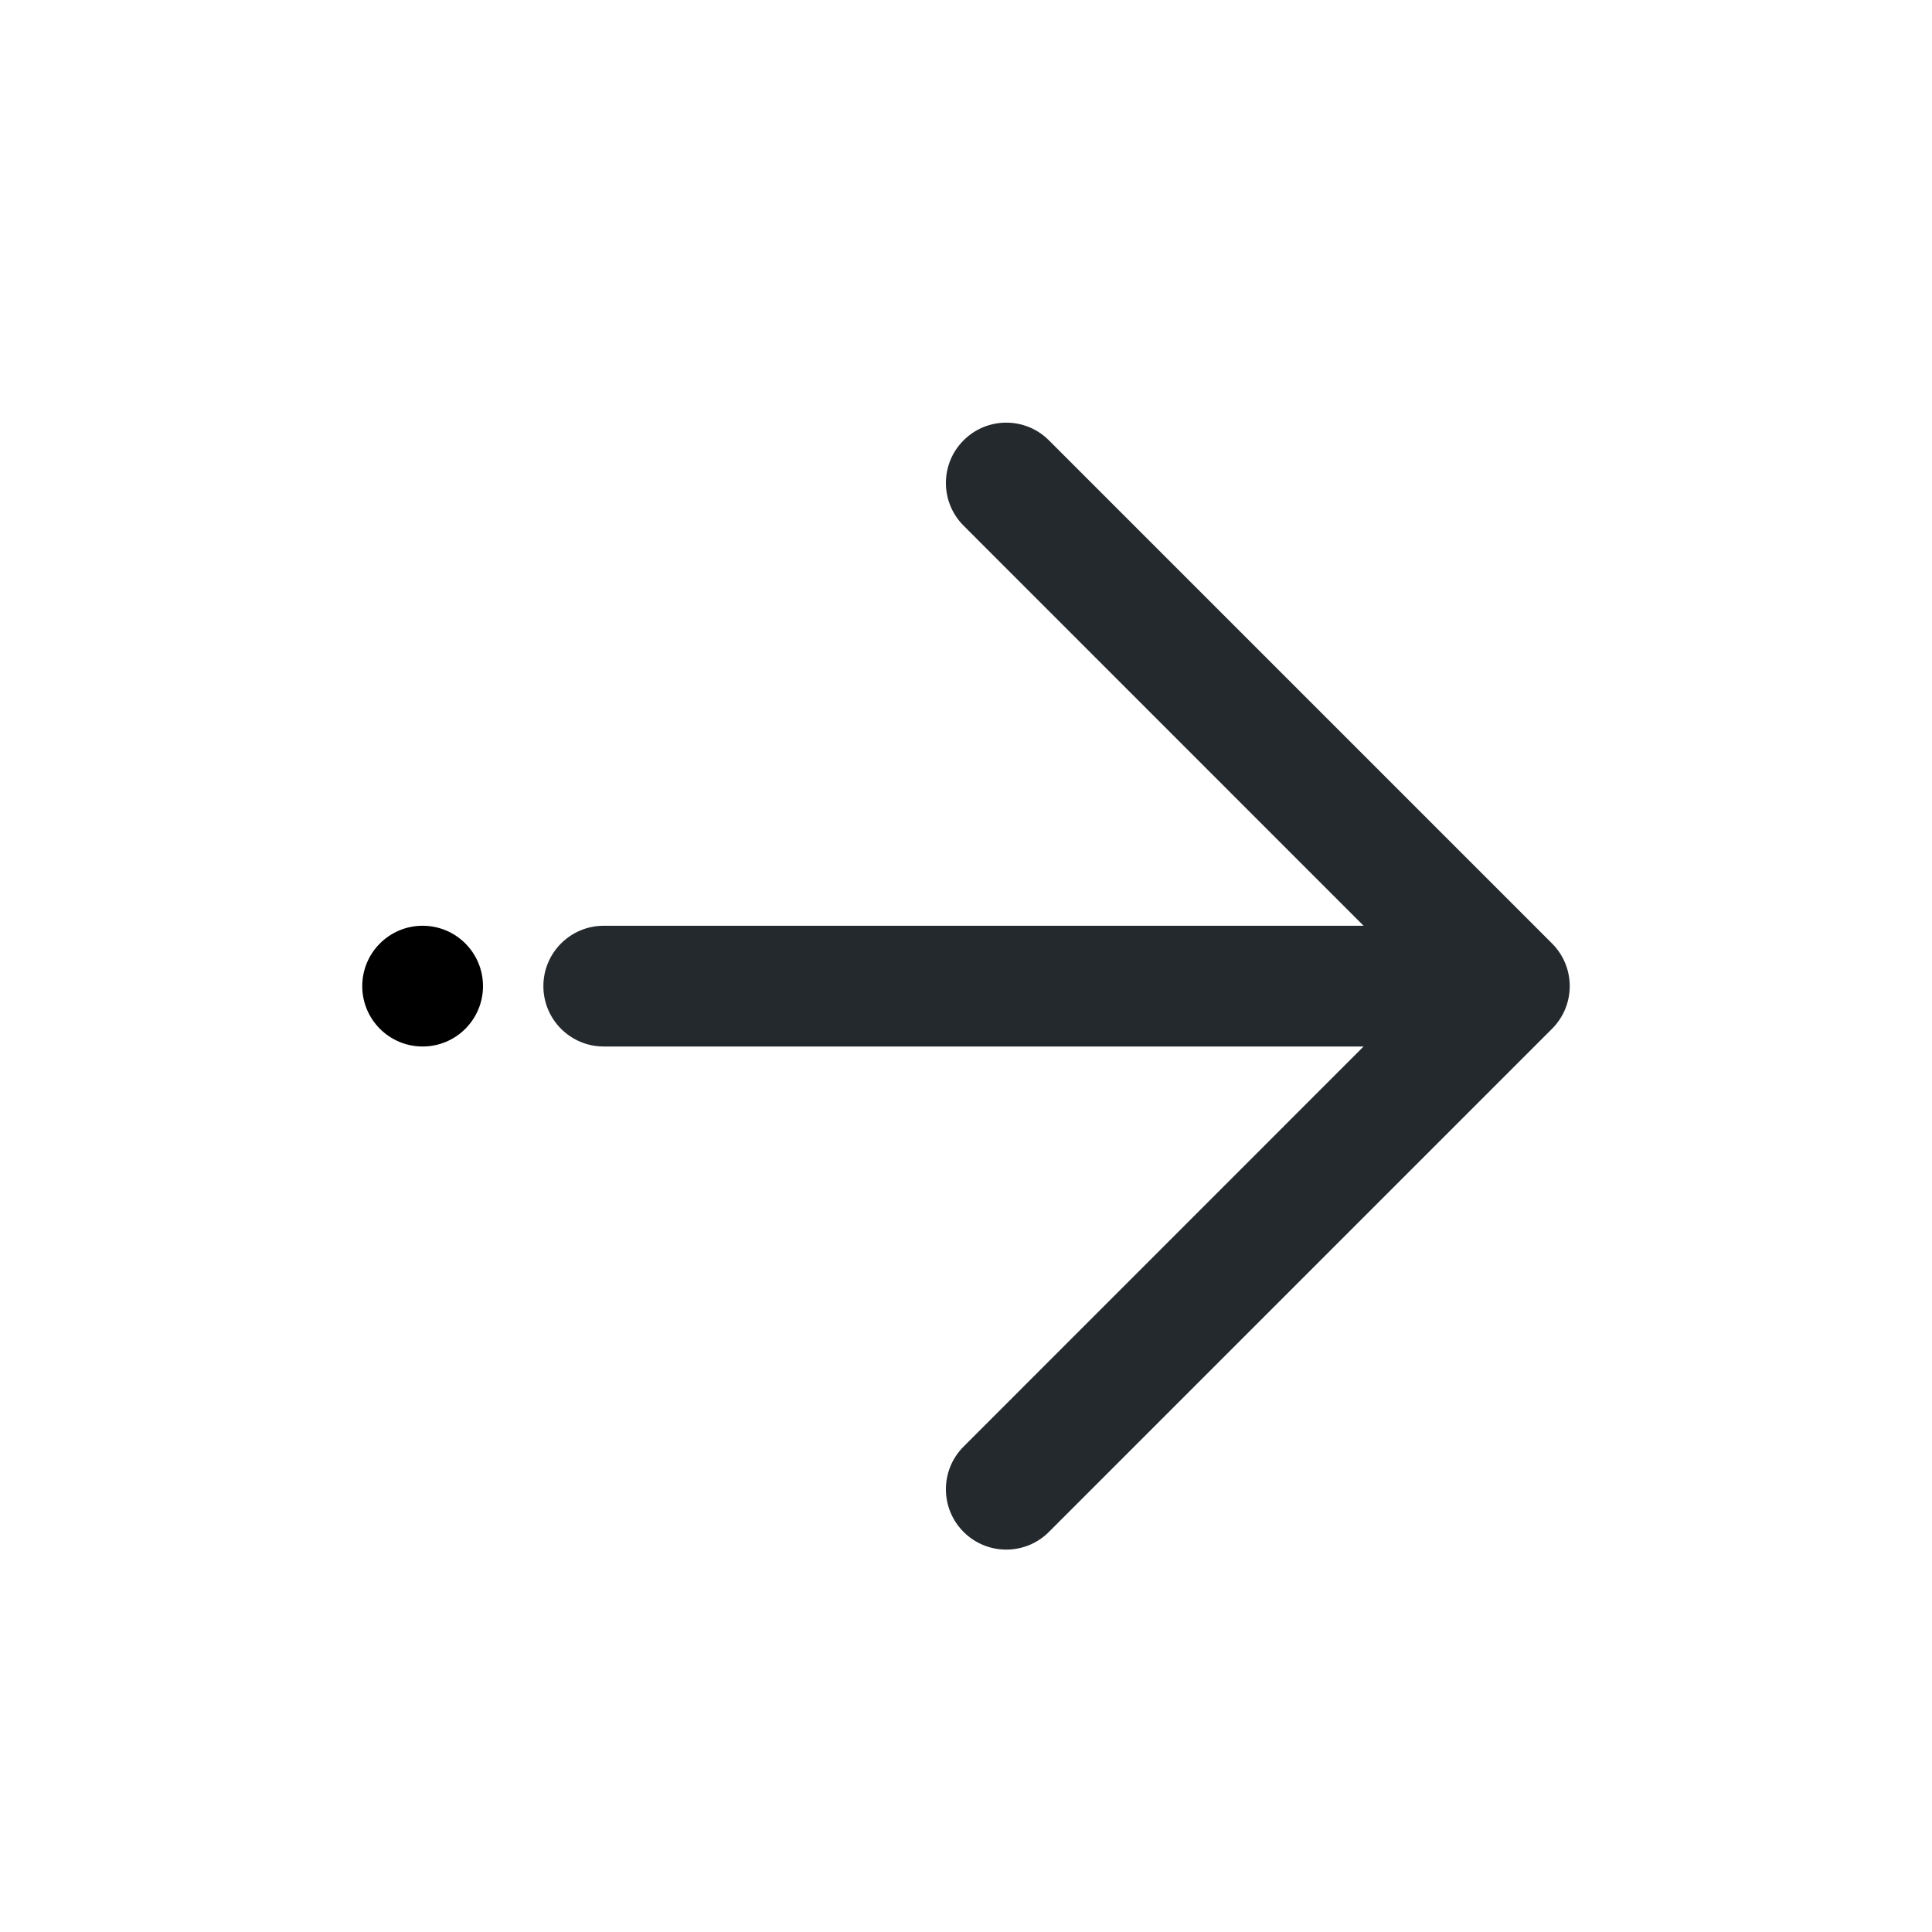
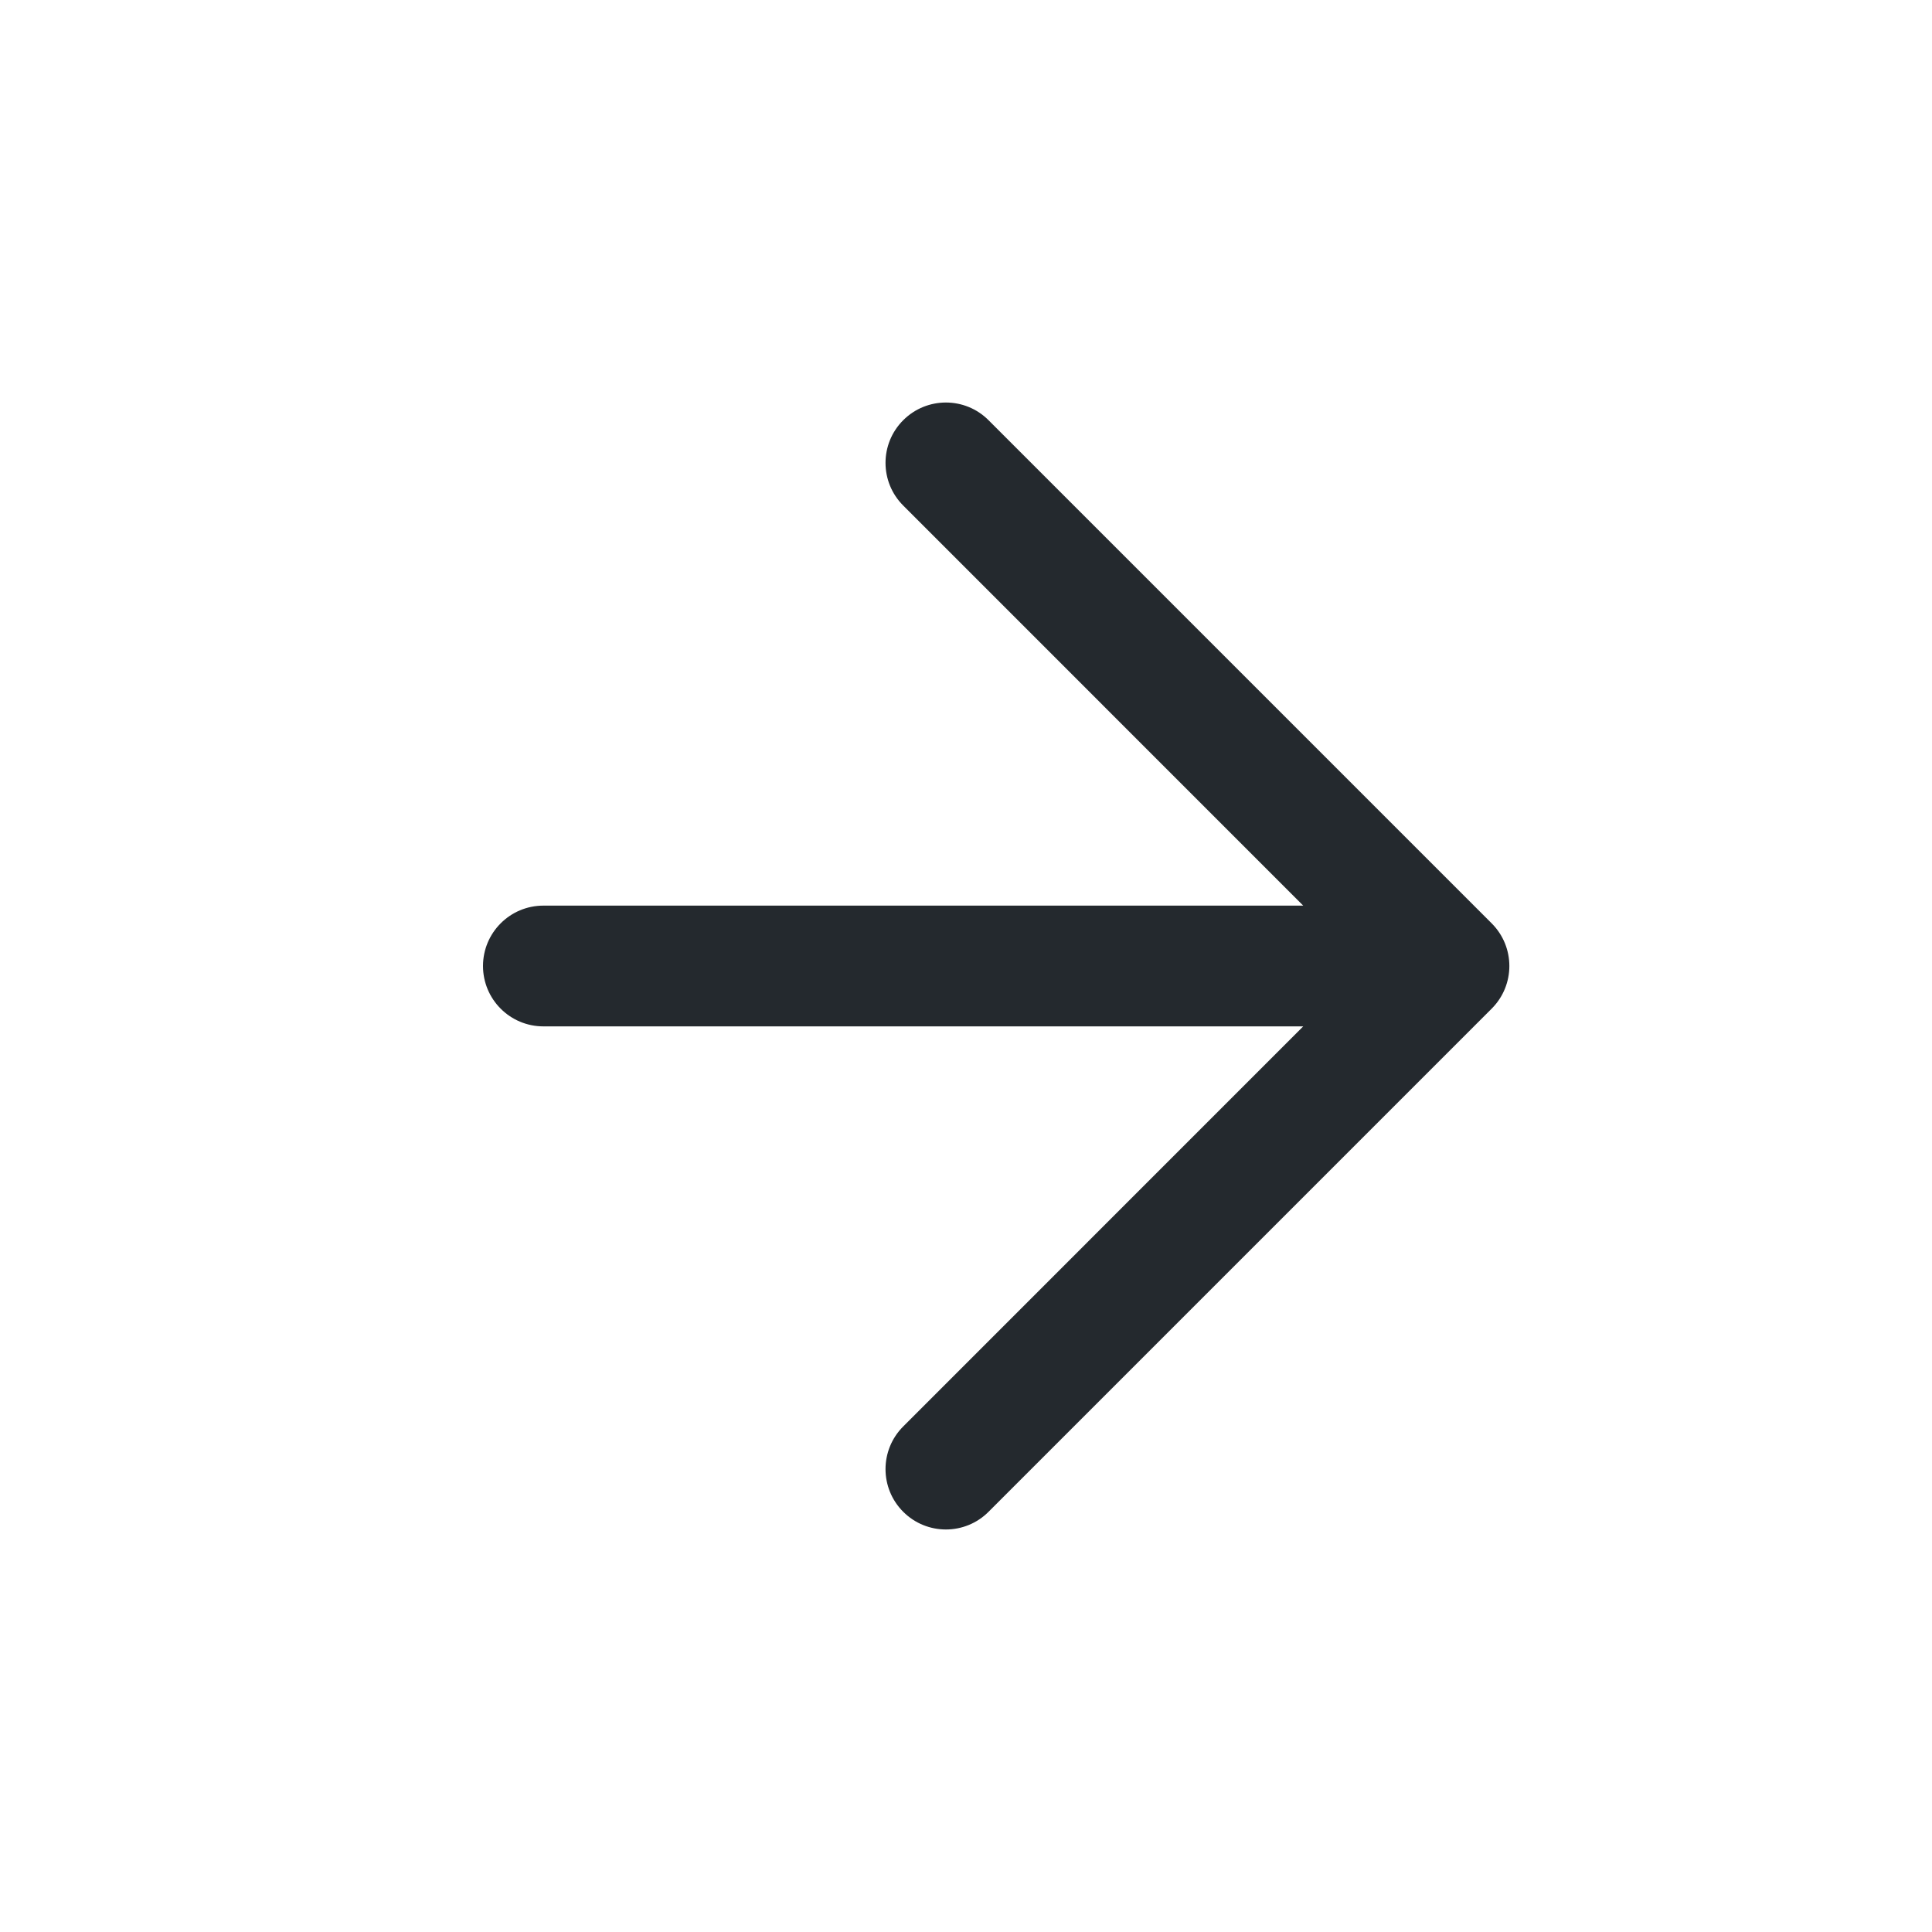
<svg xmlns="http://www.w3.org/2000/svg" width="24" height="24" viewBox="0 0 24 24" fill="none">
-   <path fill-rule="evenodd" clip-rule="evenodd" d="M11.97 19.03C12.263 19.323 12.738 19.323 13.03 19.03L19.28 12.78C19.573 12.487 19.573 12.013 19.28 11.72L13.03 5.47C12.738 5.177 12.263 5.177 11.97 5.47C11.677 5.763 11.677 6.237 11.97 6.53L16.939 11.5H7.5C7.086 11.5 6.75 11.836 6.75 12.25C6.75 12.664 7.086 13 7.5 13H16.939L11.97 17.97C11.677 18.263 11.677 18.737 11.97 19.03Z" fill="#24292E" />
-   <circle cx="0.75" cy="0.75" r="0.75" transform="matrix(-1 0 0 1 6 11.5)" fill="black" />
+   <path fill-rule="evenodd" clip-rule="evenodd" d="M11.22 18.78C11.513 19.073 11.988 19.073 12.28 18.78L18.53 12.53C18.823 12.237 18.823 11.763 18.53 11.47L12.28 5.22C11.988 4.927 11.513 4.927 11.22 5.22C10.927 5.513 10.927 5.987 11.22 6.28L16.189 11.25H6.75C6.336 11.25 6 11.586 6 12C6 12.414 6.336 12.75 6.75 12.75H16.189L11.22 17.72C10.927 18.013 10.927 18.487 11.22 18.78Z" fill="#24292E" />
</svg>
